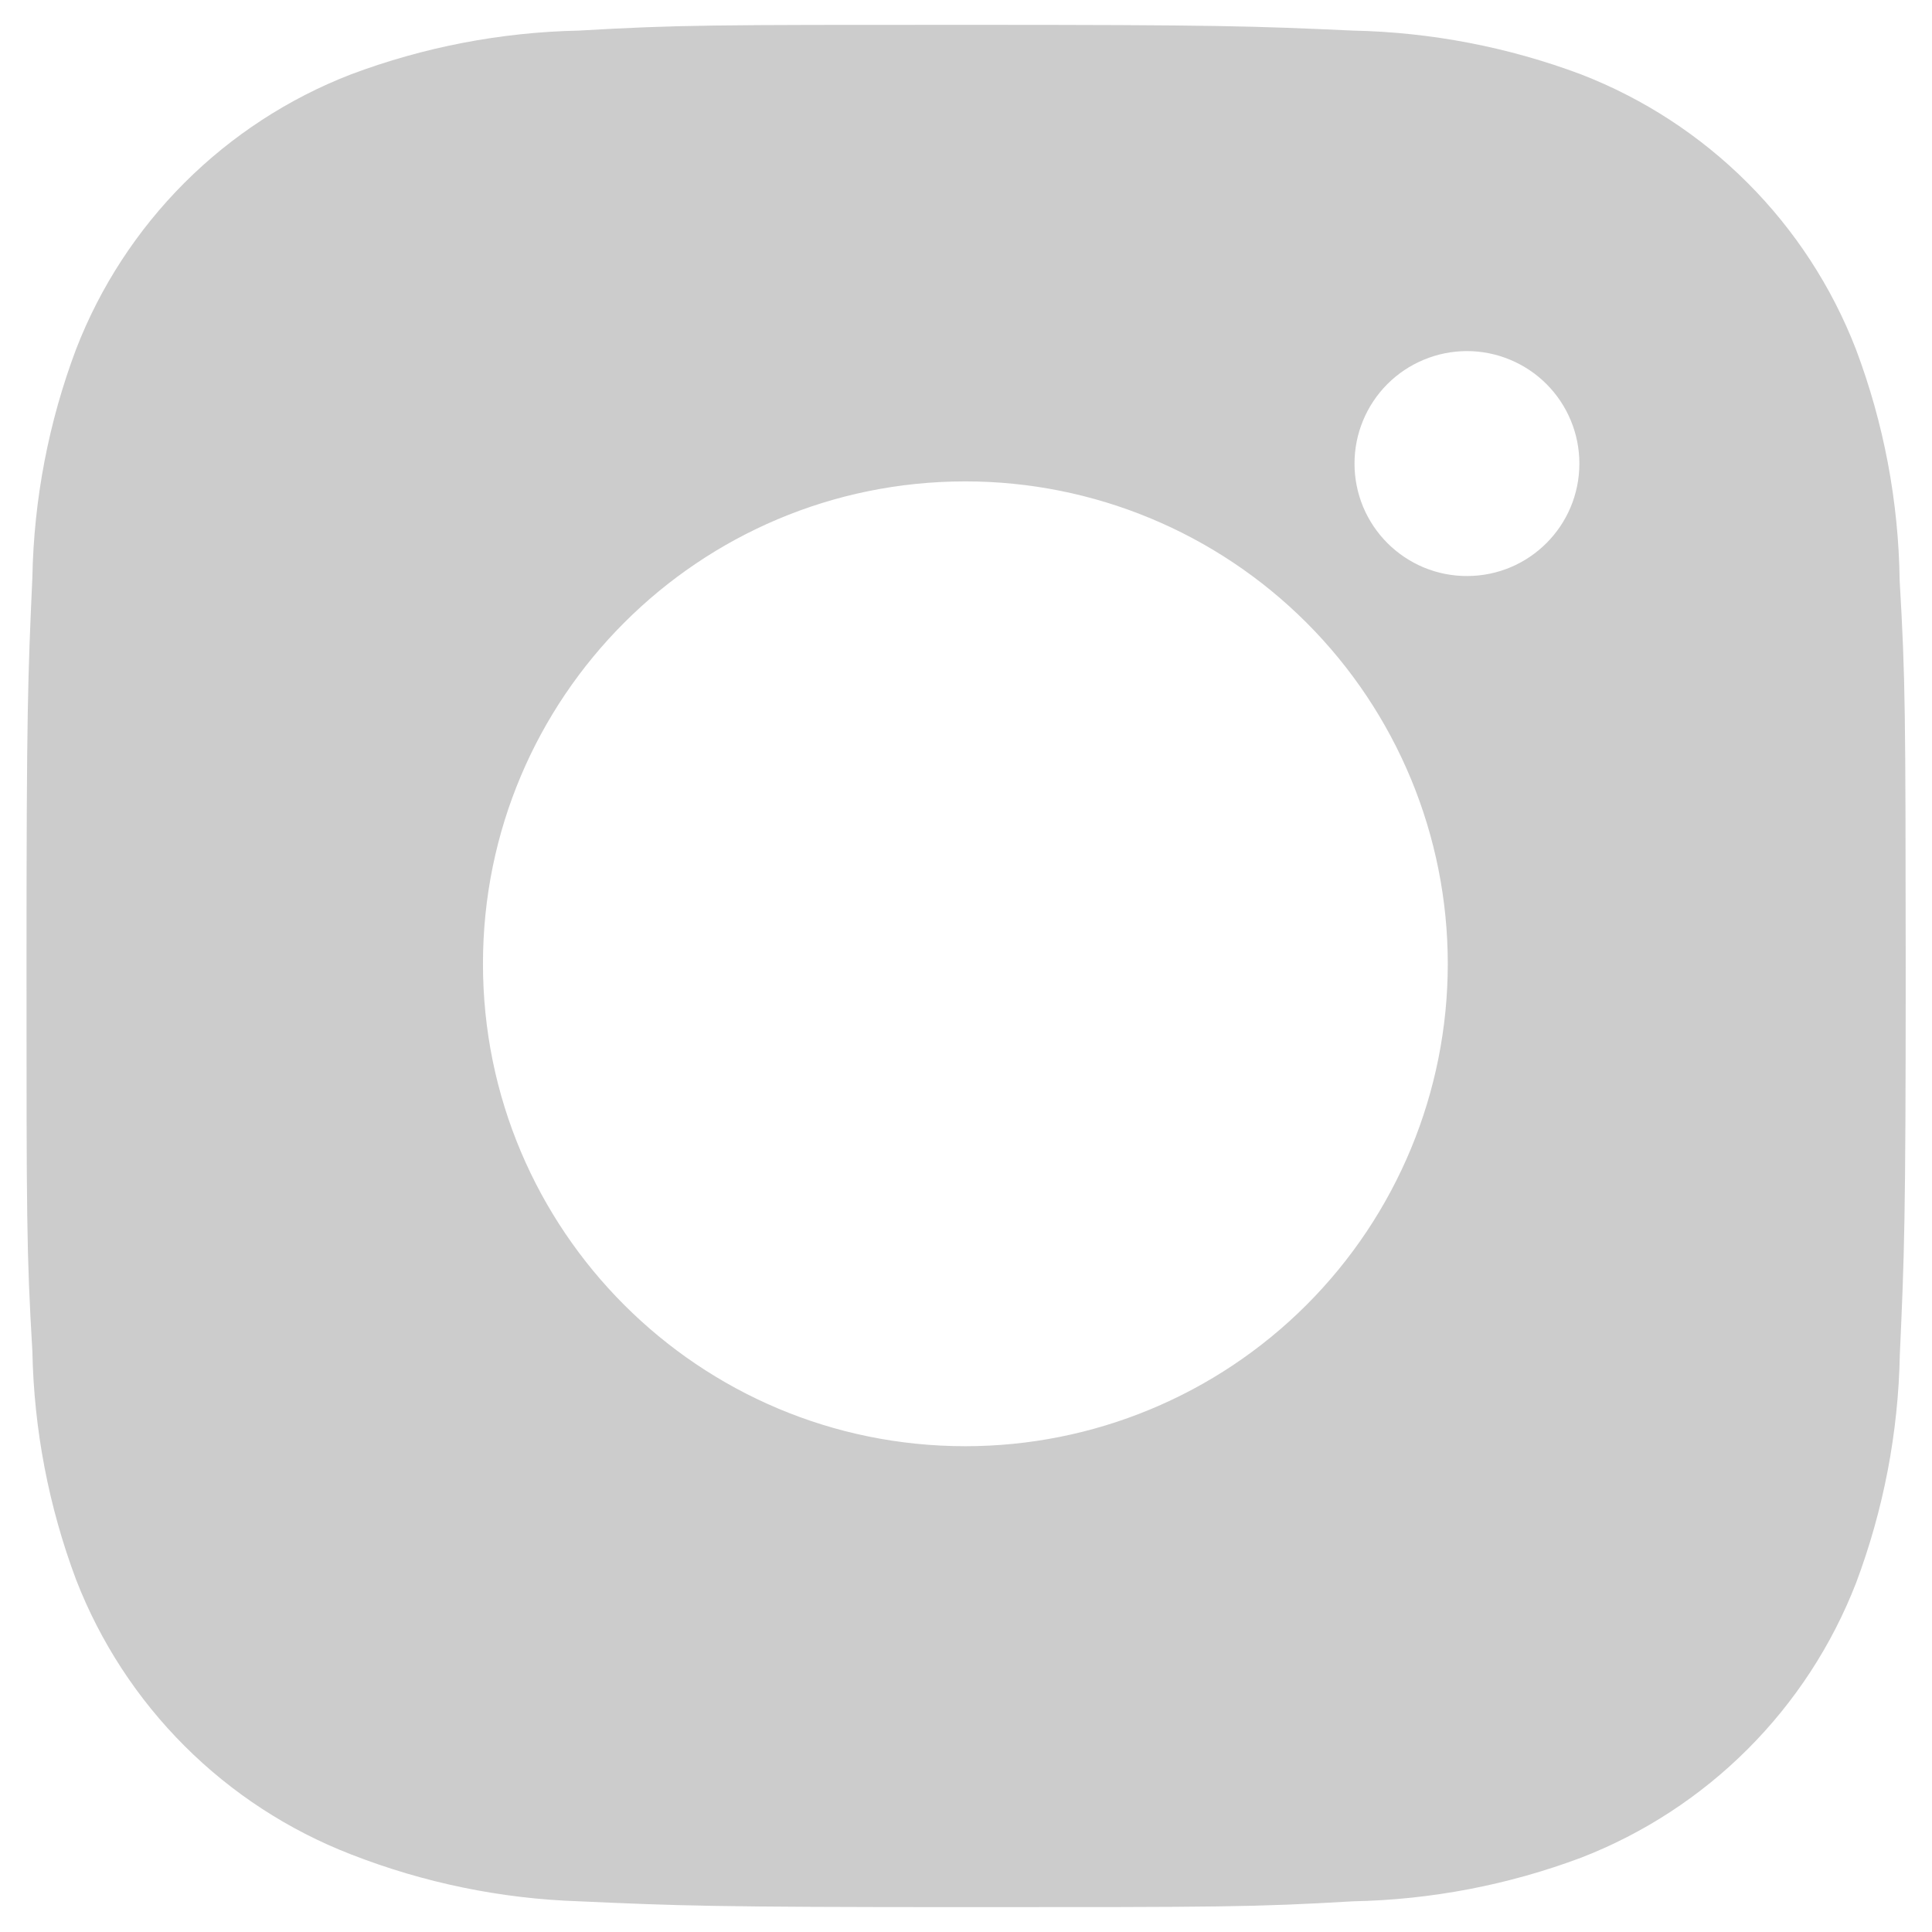
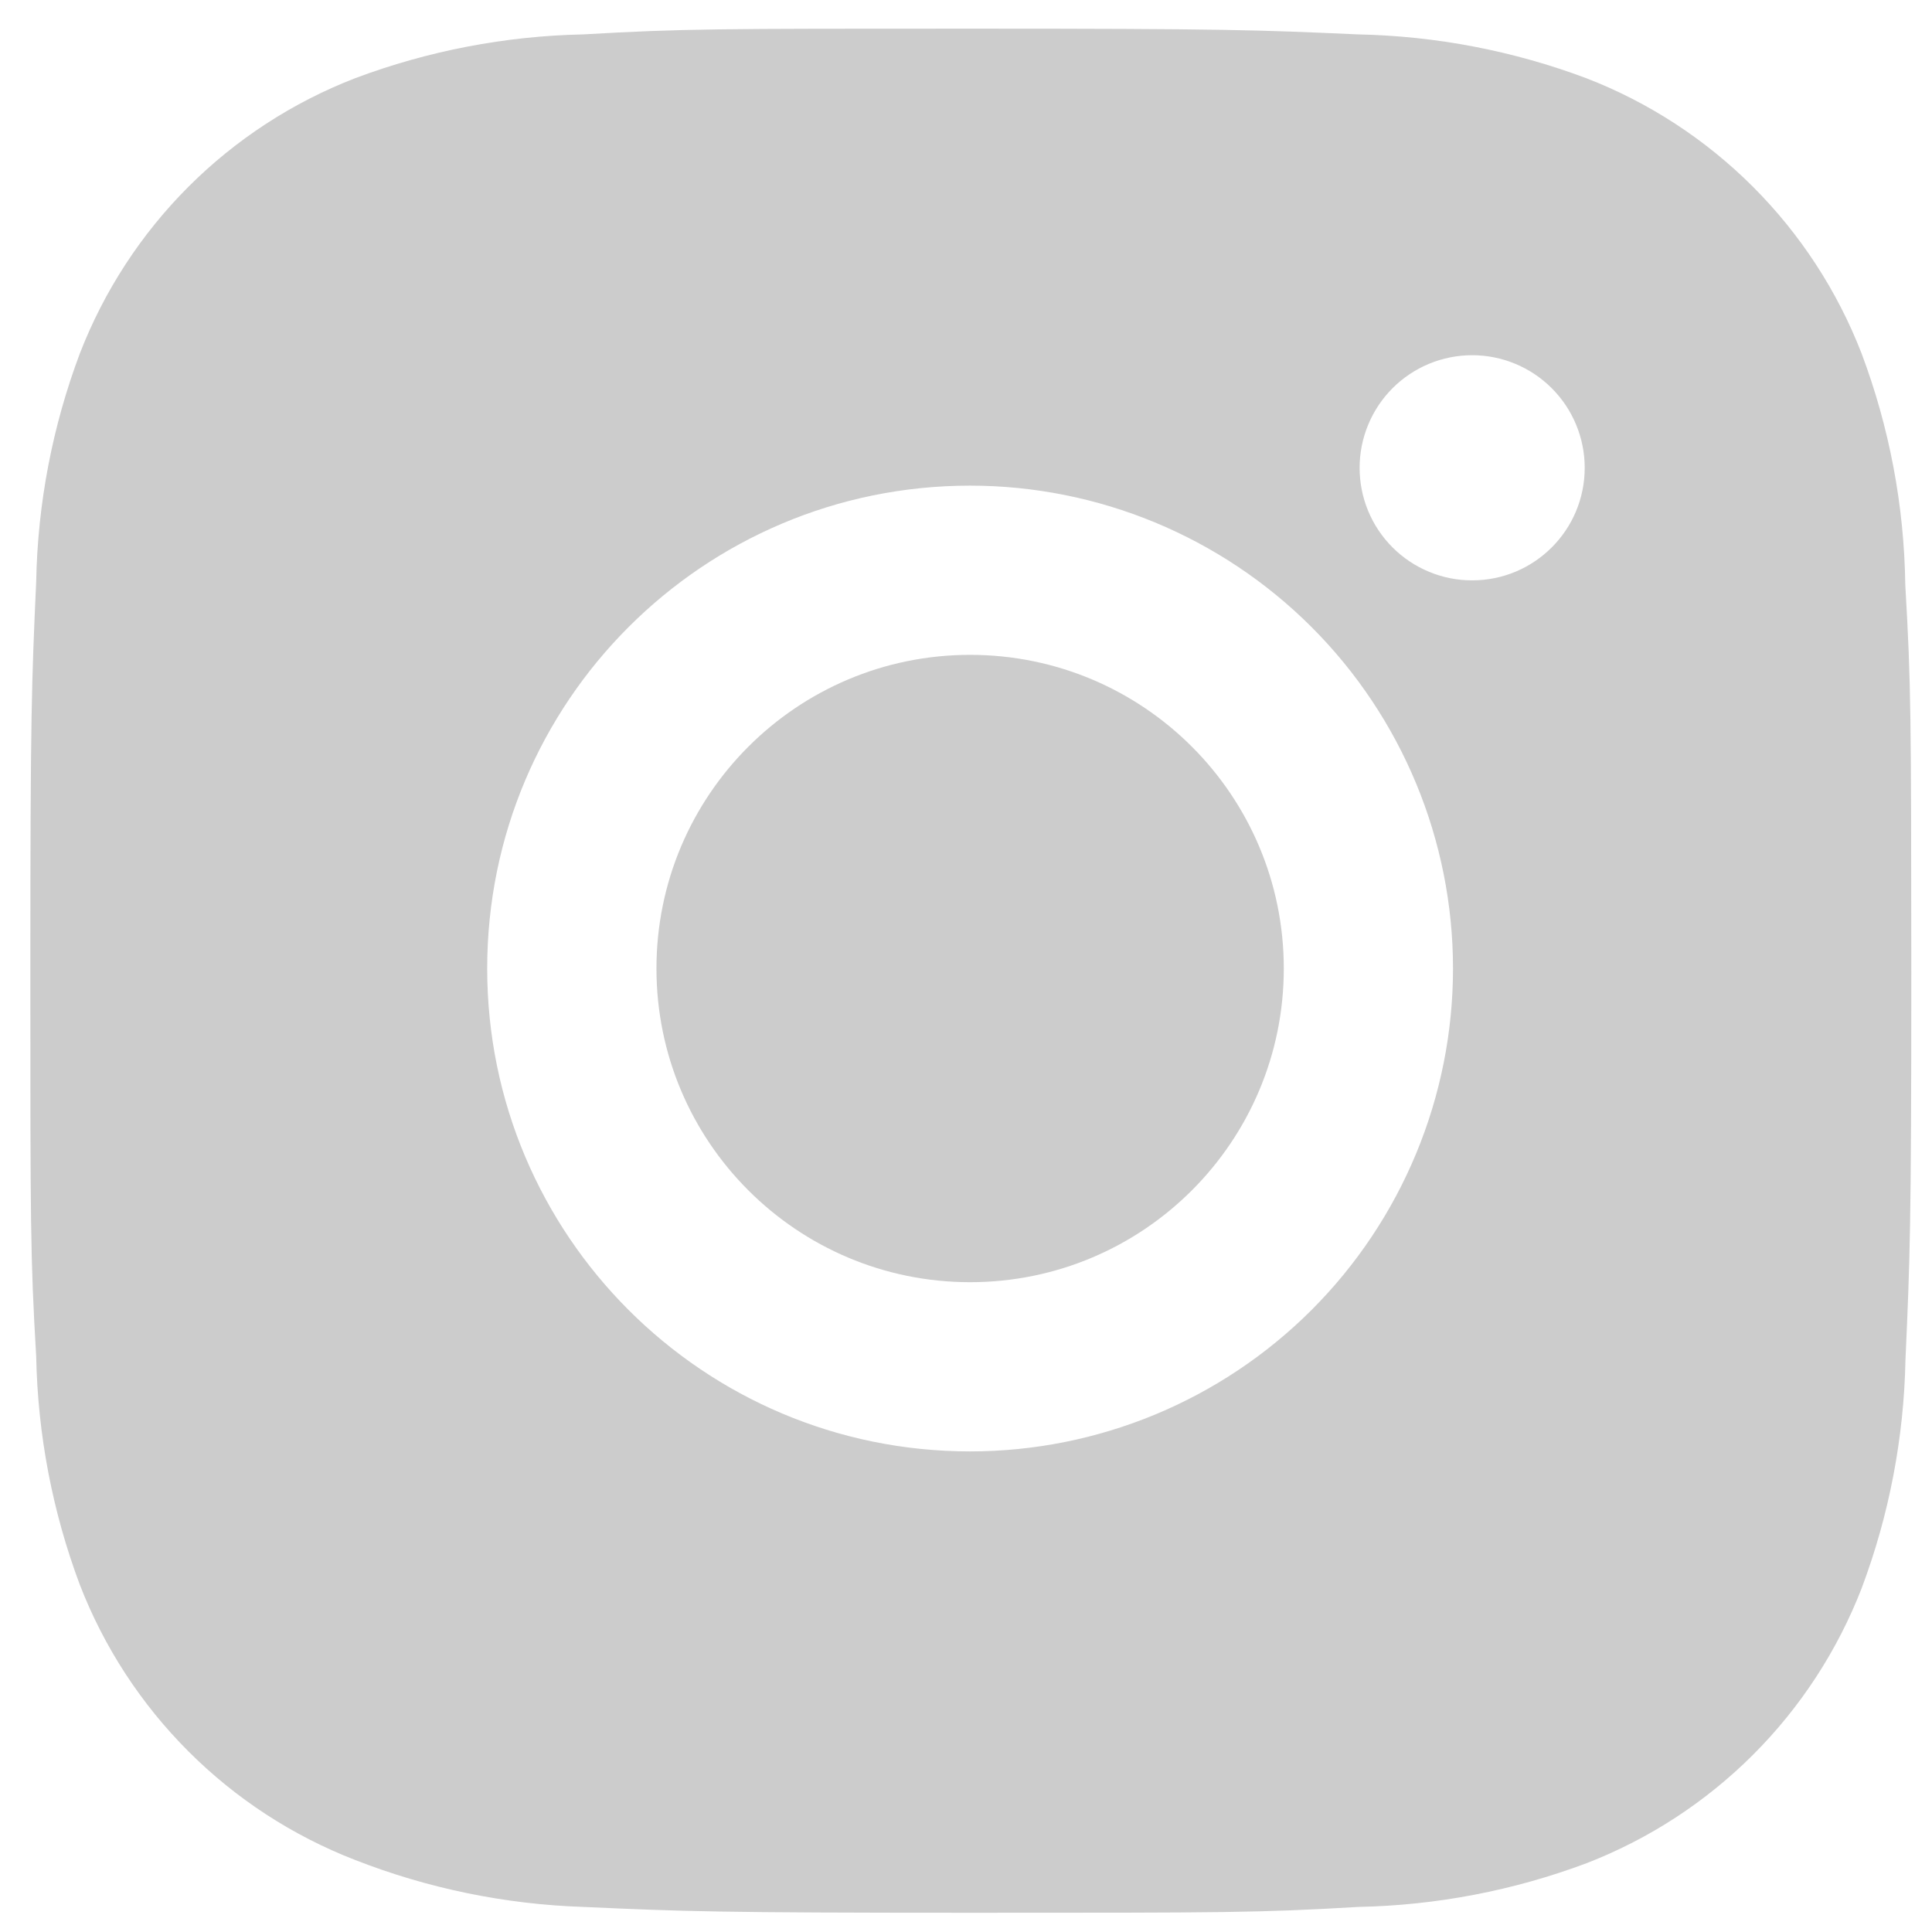
- <svg xmlns="http://www.w3.org/2000/svg" width="54" height="54" viewBox="0 0 54 54" fill="none">
-   <path d="M53.096 16.223C53.066 14.014 52.653 11.827 51.873 9.759C51.198 8.016 50.166 6.432 48.844 5.11C47.521 3.787 45.938 2.756 44.194 2.08C42.153 1.314 39.997 0.9 37.818 0.855C35.012 0.729 34.123 0.694 27 0.694C19.878 0.694 18.965 0.694 16.179 0.855C14.001 0.9 11.846 1.314 9.806 2.08C8.062 2.755 6.479 3.787 5.156 5.109C3.834 6.432 2.802 8.015 2.127 9.759C1.359 11.799 0.946 13.954 0.905 16.132C0.779 18.941 0.741 19.831 0.741 26.953C0.741 34.076 0.741 34.986 0.905 37.774C0.948 39.956 1.36 42.108 2.127 44.153C2.803 45.896 3.836 47.48 5.159 48.801C6.481 50.123 8.065 51.154 9.809 51.83C11.844 52.626 13.999 53.07 16.182 53.142C18.991 53.267 19.881 53.305 27.003 53.305C34.126 53.305 35.038 53.305 37.824 53.142C40.003 53.099 42.159 52.686 44.2 51.92C45.943 51.243 47.526 50.211 48.848 48.889C50.171 47.567 51.203 45.984 51.879 44.24C52.646 42.199 53.058 40.046 53.101 37.861C53.227 35.056 53.265 34.166 53.265 27.041C53.259 19.918 53.259 19.014 53.096 16.223ZM26.983 40.422C19.534 40.422 13.499 34.388 13.499 26.939C13.499 19.489 19.534 13.455 26.983 13.455C30.559 13.455 33.988 14.876 36.517 17.404C39.046 19.933 40.466 23.363 40.466 26.939C40.466 30.515 39.046 33.944 36.517 36.473C33.988 39.002 30.559 40.422 26.983 40.422ZM41.003 16.1C40.59 16.101 40.181 16.02 39.799 15.862C39.418 15.704 39.071 15.472 38.779 15.18C38.487 14.888 38.255 14.541 38.097 14.16C37.94 13.778 37.858 13.369 37.859 12.956C37.859 12.543 37.94 12.135 38.098 11.754C38.256 11.372 38.487 11.026 38.779 10.734C39.071 10.442 39.418 10.211 39.799 10.053C40.18 9.895 40.589 9.813 41.002 9.813C41.414 9.813 41.823 9.895 42.204 10.053C42.586 10.211 42.932 10.442 43.224 10.734C43.516 11.026 43.747 11.372 43.905 11.754C44.063 12.135 44.144 12.543 44.144 12.956C44.144 14.694 42.739 16.1 41.003 16.1Z" fill="#CCCCCC" />
+ <svg xmlns="http://www.w3.org/2000/svg" width="41" height="41" viewBox="0 0 41 41" fill="none">
+   <path d="M40.433 12.409C40.41 10.731 40.096 9.068 39.504 7.497C38.99 6.172 38.206 4.969 37.201 3.964C36.196 2.959 34.993 2.174 33.667 1.661C32.117 1.079 30.478 0.764 28.822 0.73C26.689 0.635 26.013 0.608 20.6 0.608C15.187 0.608 14.493 0.608 12.376 0.73C10.721 0.764 9.083 1.079 7.533 1.661C6.208 2.174 5.004 2.958 3.999 3.963C2.994 4.968 2.21 6.172 1.696 7.497C1.113 9.047 0.799 10.685 0.768 12.341C0.672 14.475 0.644 15.152 0.644 20.565C0.644 25.978 0.644 26.669 0.768 28.788C0.801 30.447 1.113 32.082 1.696 33.636C2.21 34.961 2.995 36.164 4.001 37.169C5.006 38.174 6.21 38.958 7.535 39.471C9.081 40.076 10.719 40.413 12.379 40.468C14.513 40.563 15.189 40.592 20.602 40.592C26.015 40.592 26.709 40.592 28.826 40.468C30.482 40.435 32.121 40.121 33.672 39.539C34.997 39.025 36.2 38.241 37.205 37.236C38.21 36.231 38.994 35.028 39.508 33.703C40.091 32.151 40.404 30.515 40.437 28.855C40.532 26.723 40.561 26.046 40.561 20.631C40.557 15.218 40.557 14.531 40.433 12.409V12.409ZM20.587 30.801C14.925 30.801 10.339 26.215 10.339 20.553C10.339 14.892 14.925 10.306 20.587 10.306C23.305 10.306 25.911 11.386 27.833 13.307C29.755 15.229 30.835 17.836 30.835 20.553C30.835 23.271 29.755 25.878 27.833 27.8C25.911 29.721 23.305 30.801 20.587 30.801V30.801ZM31.242 12.316C30.928 12.317 30.618 12.255 30.328 12.135C30.038 12.015 29.774 11.839 29.552 11.617C29.33 11.395 29.154 11.132 29.034 10.842C28.914 10.552 28.853 10.241 28.853 9.927C28.853 9.613 28.915 9.303 29.035 9.013C29.155 8.723 29.331 8.46 29.552 8.238C29.774 8.016 30.038 7.84 30.327 7.72C30.617 7.6 30.928 7.538 31.241 7.538C31.555 7.538 31.866 7.6 32.155 7.72C32.445 7.84 32.708 8.016 32.93 8.238C33.152 8.46 33.328 8.723 33.448 9.013C33.568 9.303 33.63 9.613 33.63 9.927C33.63 11.248 32.561 12.316 31.242 12.316Z" fill="#CCCCCC" />
+   <path d="M20.587 27.21C24.264 27.21 27.244 24.23 27.244 20.553C27.244 16.877 24.264 13.897 20.587 13.897C16.911 13.897 13.931 16.877 13.931 20.553C13.931 24.23 16.911 27.21 20.587 27.21Z" fill="#CCCCCC" />
</svg>
